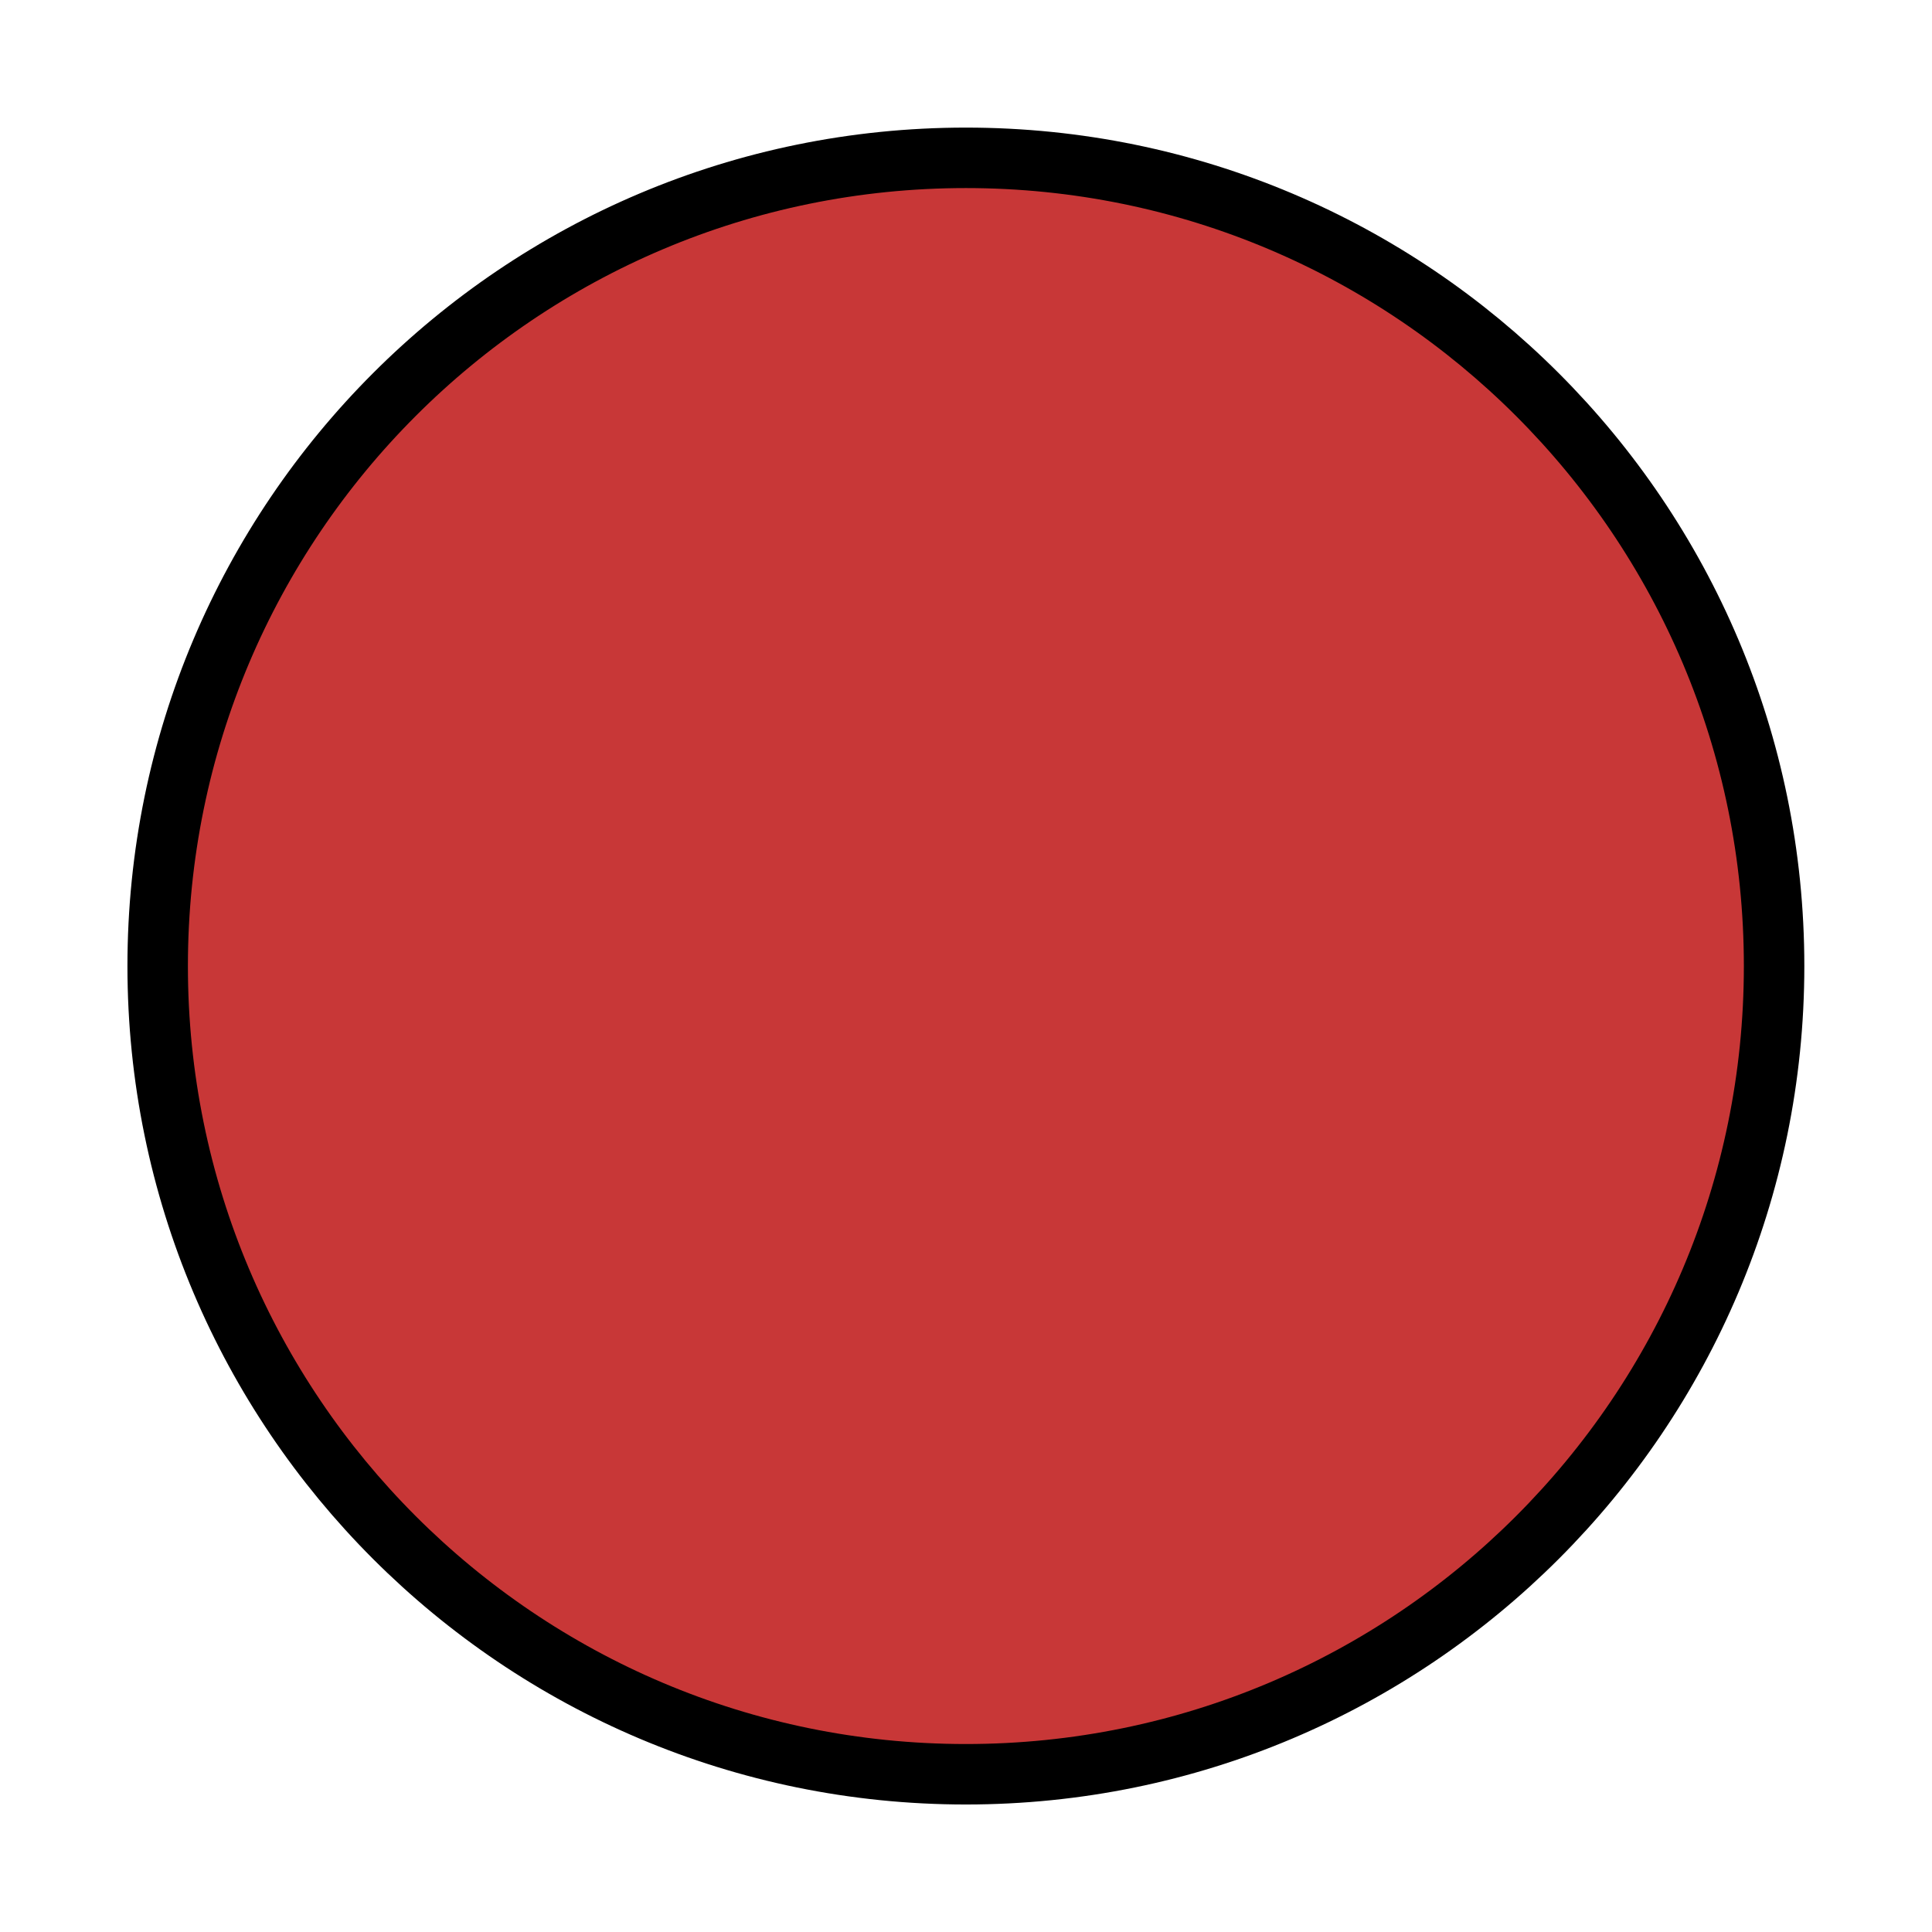
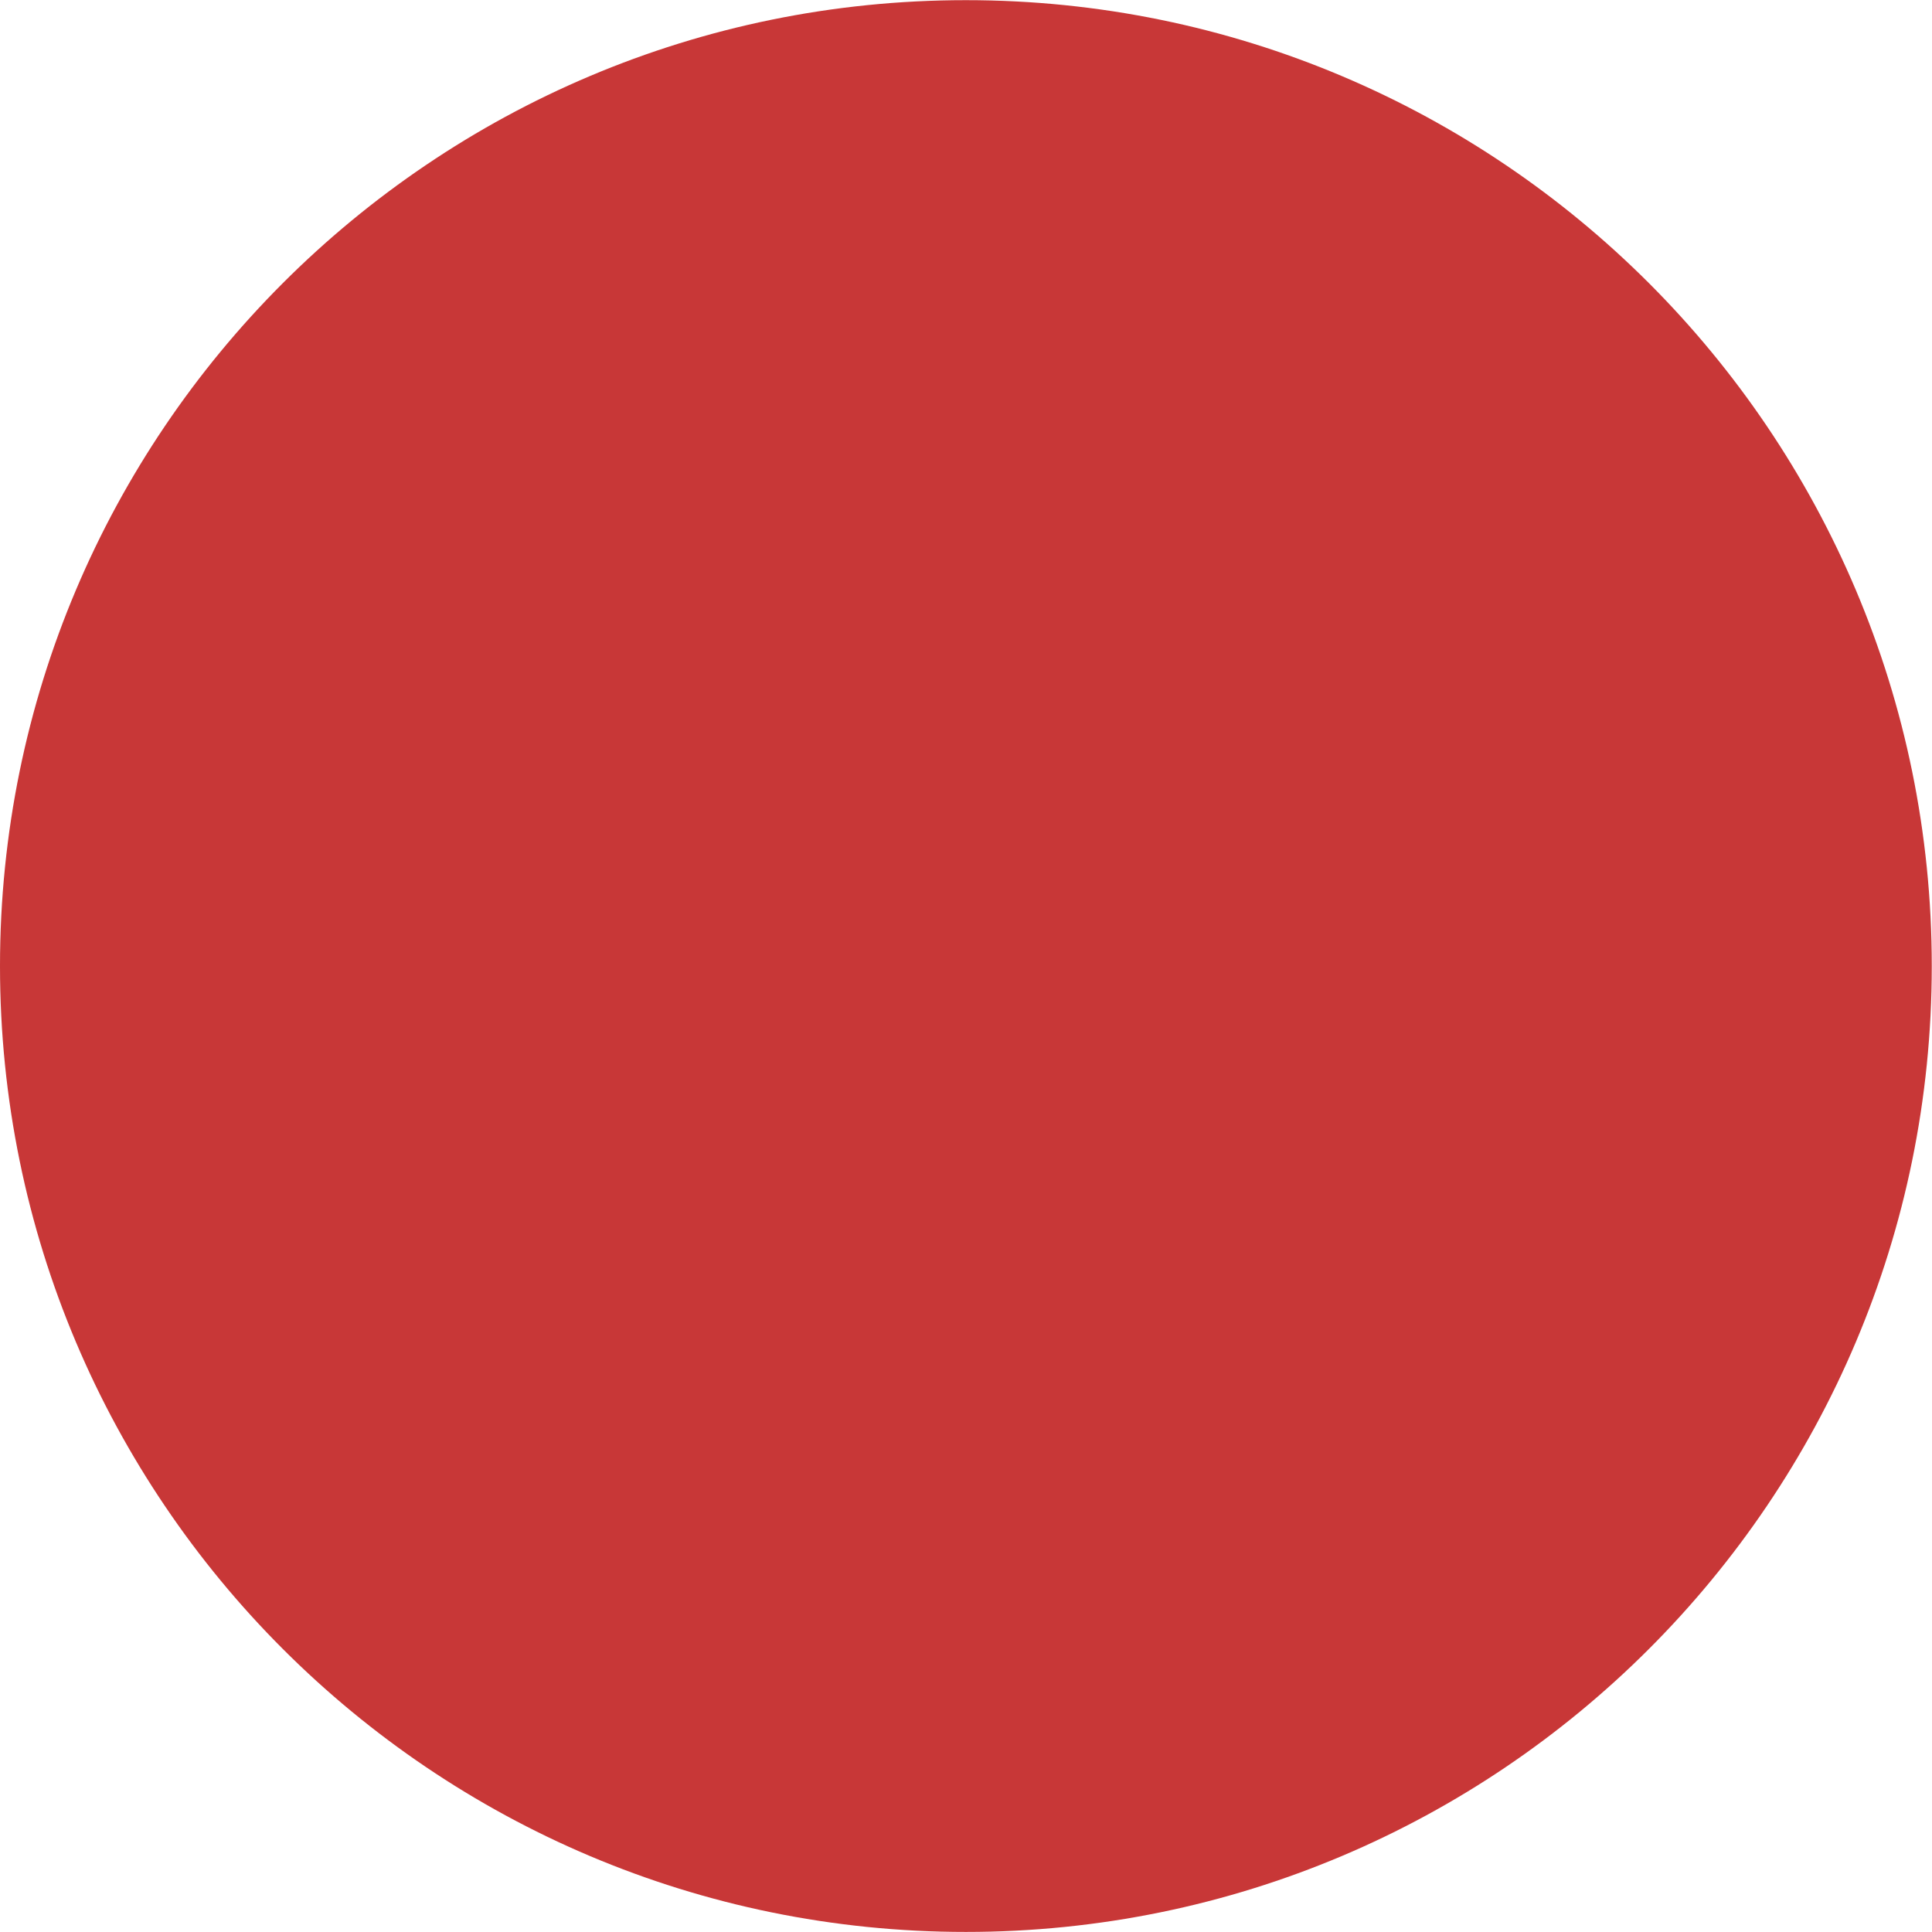
<svg xmlns="http://www.w3.org/2000/svg" width="32" height="32" viewBox="0 0 8.467 8.467" version="1.1" id="svg8">
  <defs id="defs2" />
  <g id="layer1" transform="translate(0,-288.5333)">
-     <circle style="fill:#c83737;fill-opacity:1;stroke:#000000;stroke-width:0.265;stroke-miterlimit:4;stroke-dasharray:none;stroke-opacity:1" id="path817" cx="4.233" cy="292.767" r="3.542" />
+     <circle style="fill:#c83737;fill-opacity:1;stroke:none;stroke-width:0.317;stroke-miterlimit:4;stroke-dasharray:none;stroke-opacity:1" id="path817" cx="4.233" cy="292.767" r="4.233" />
  </g>
</svg>
